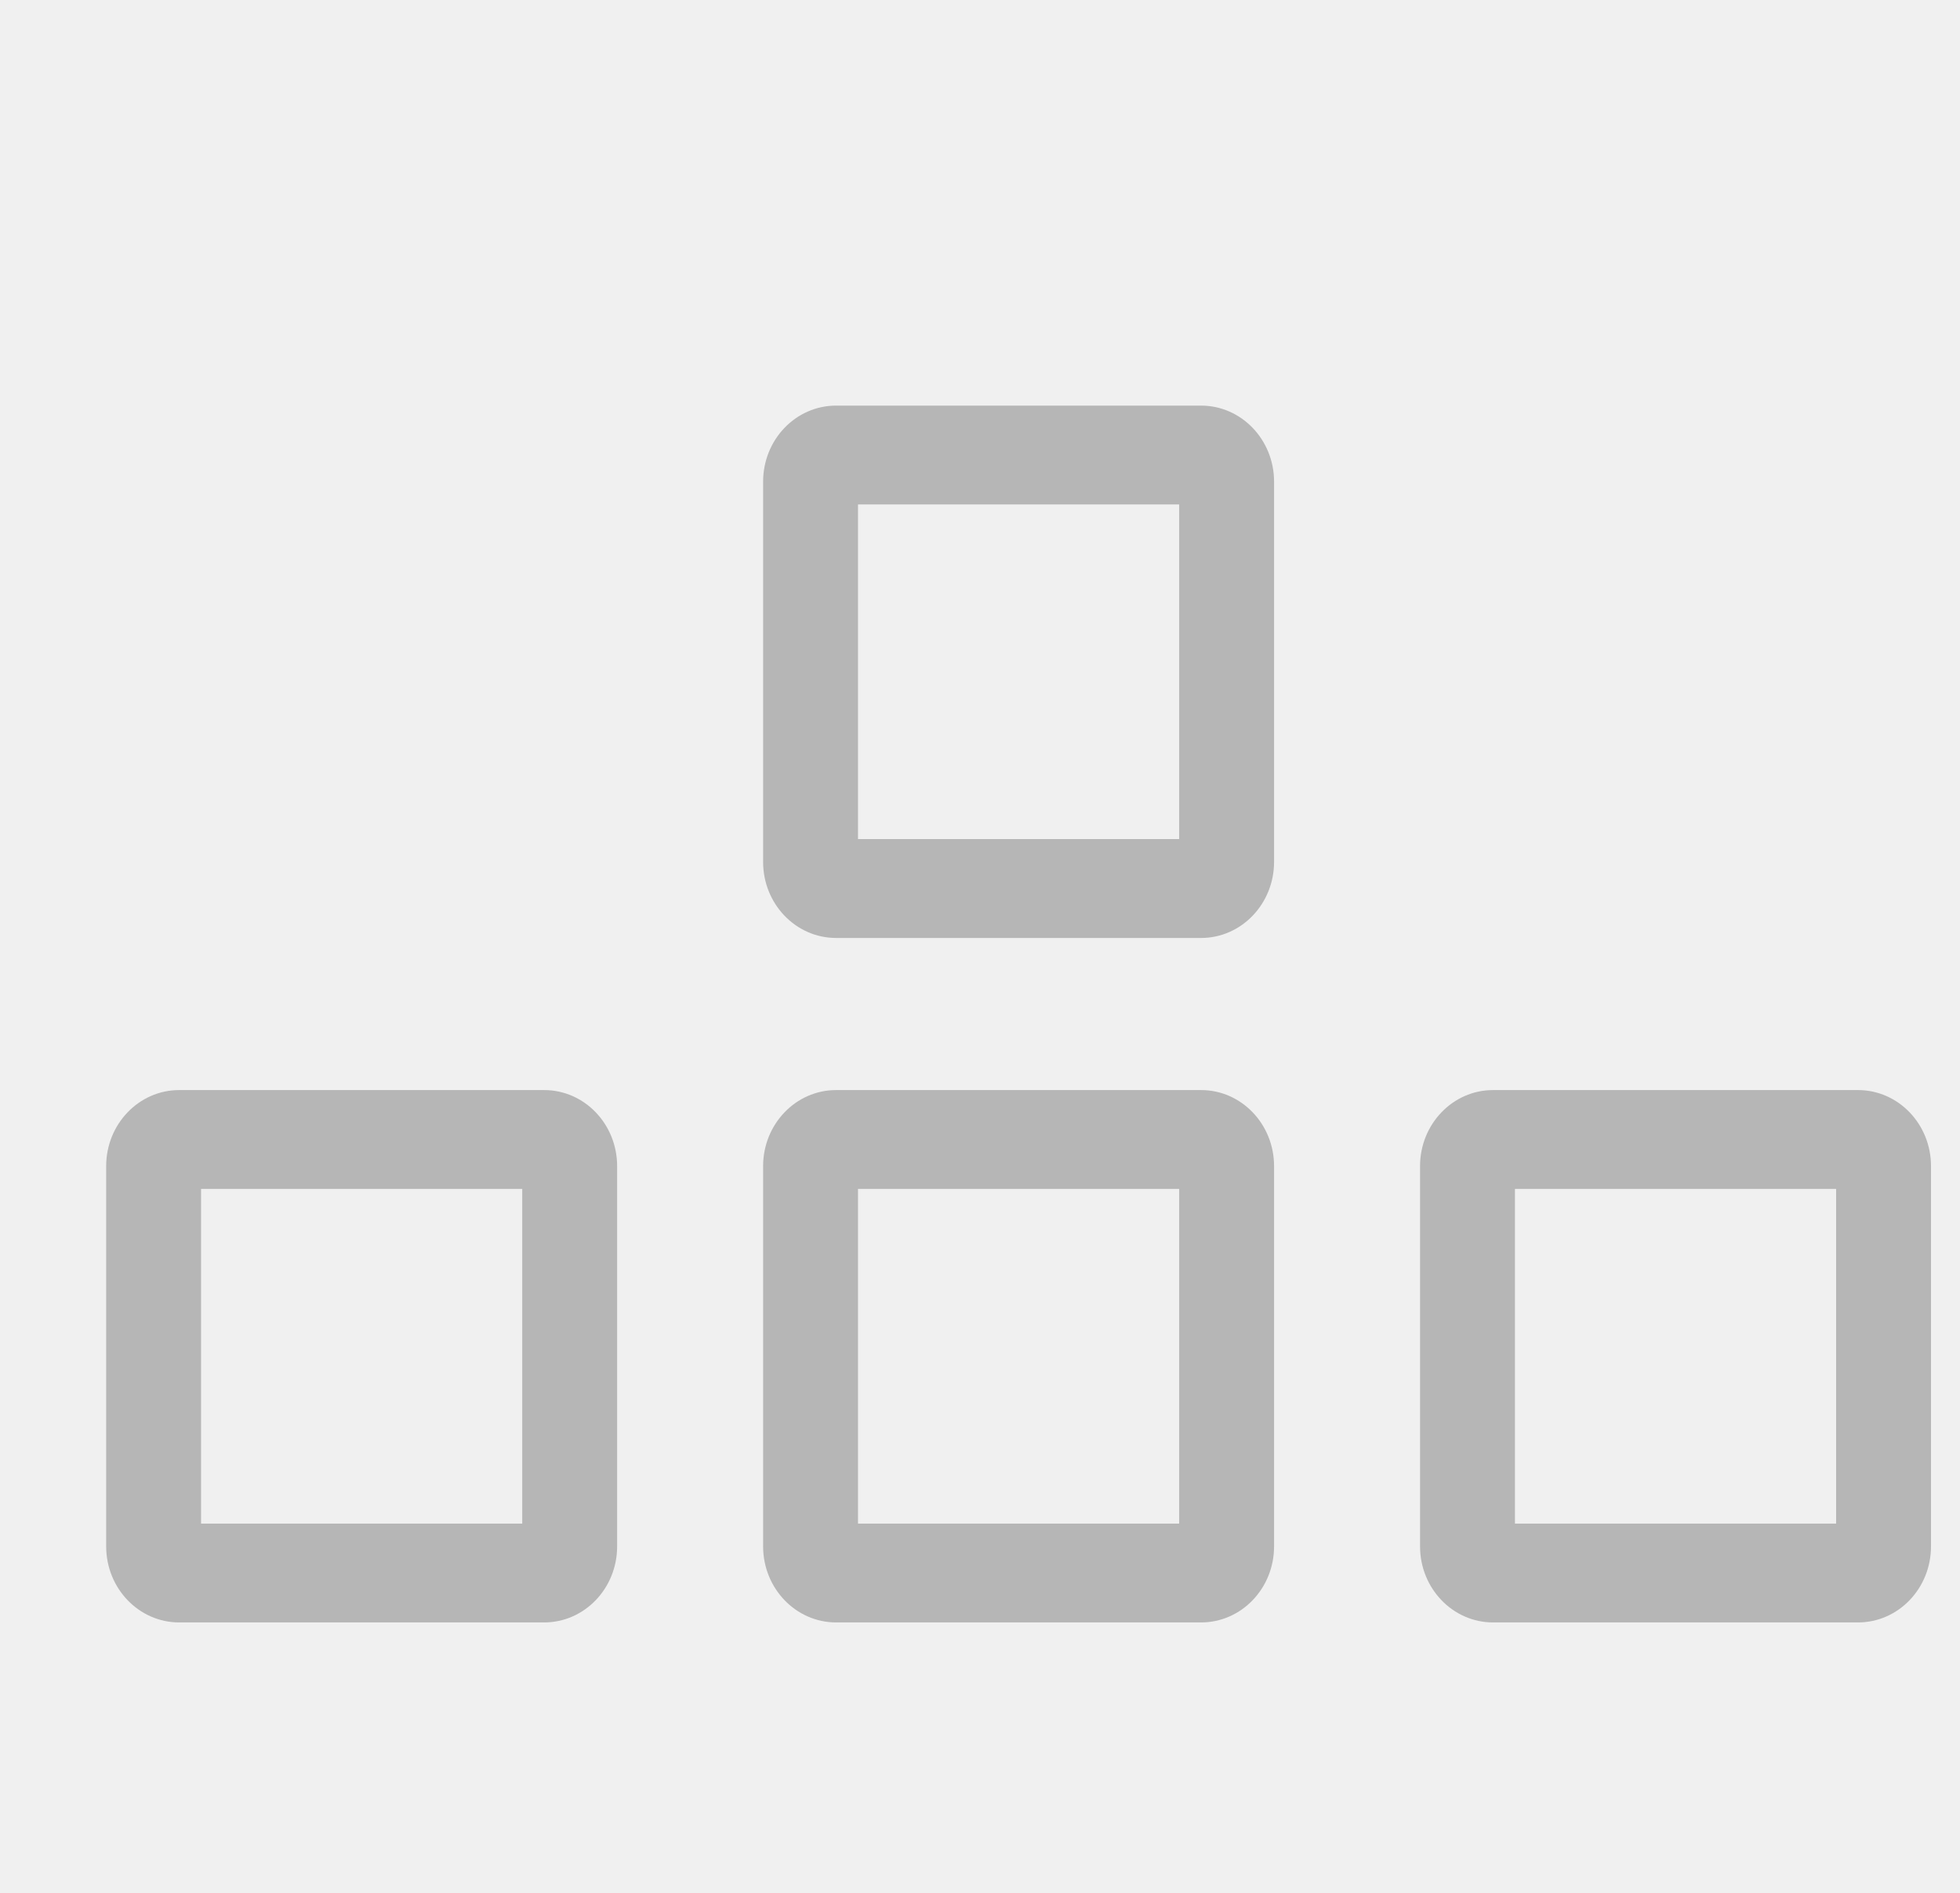
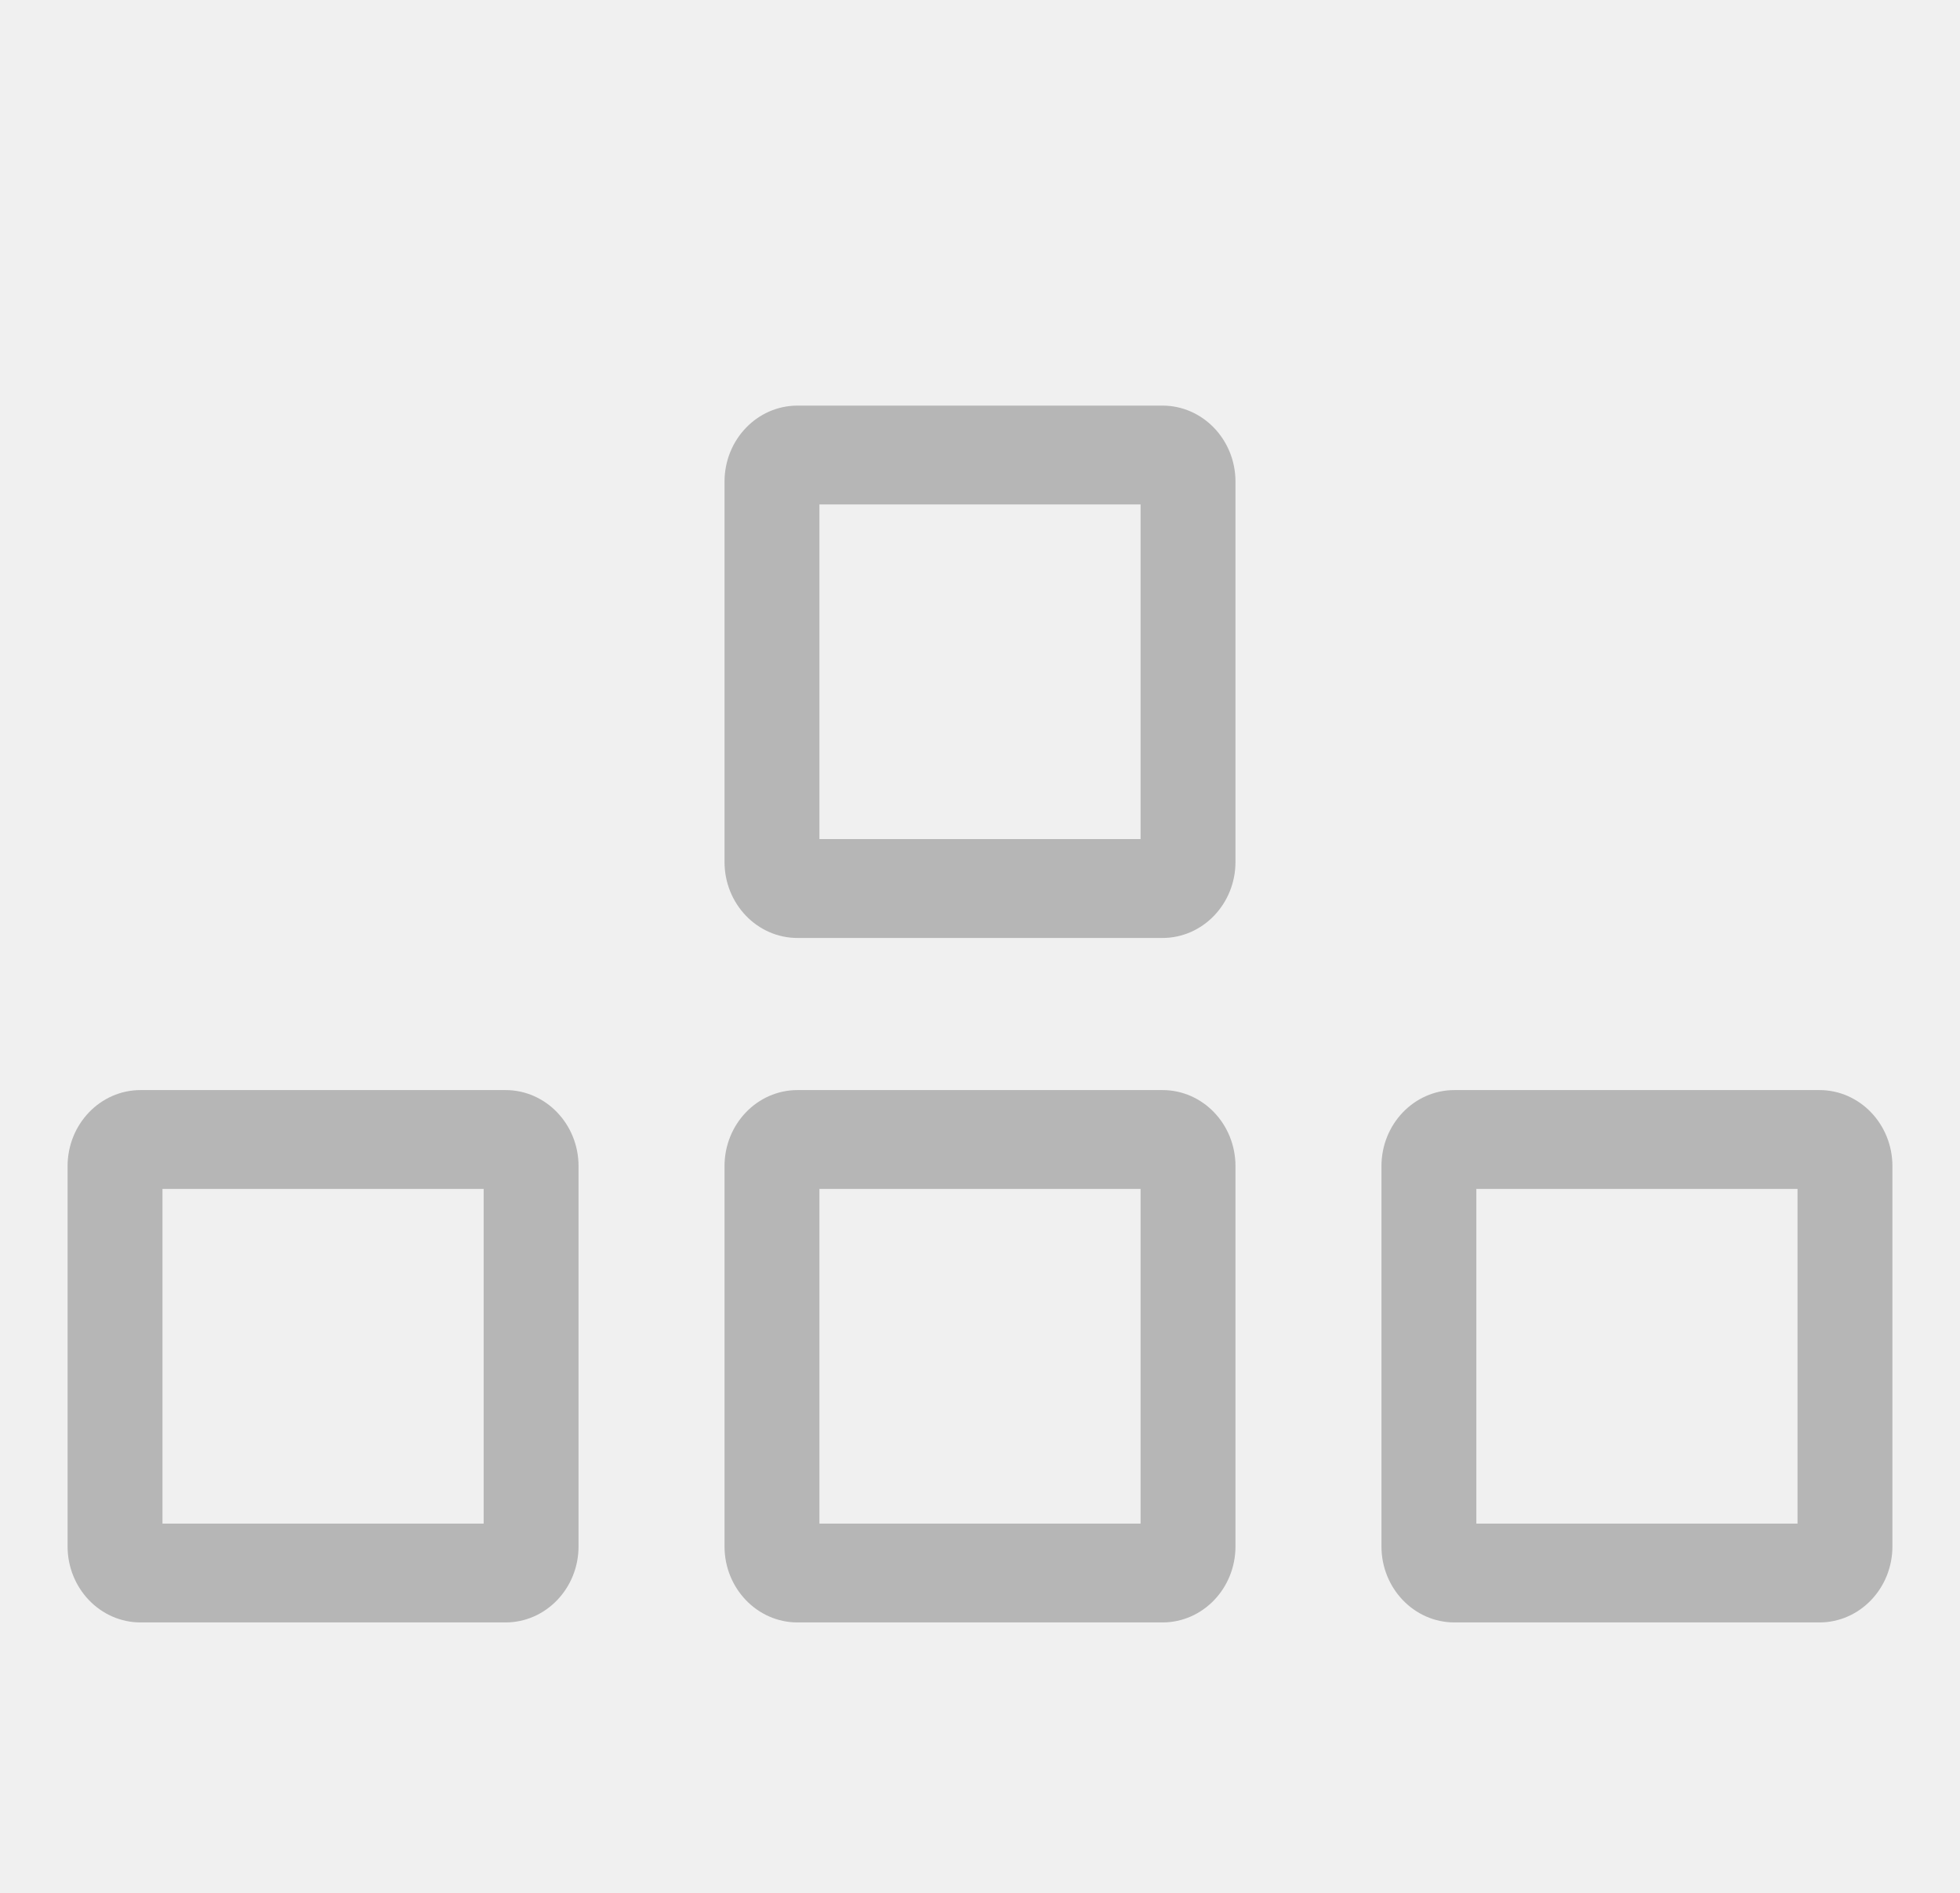
<svg xmlns="http://www.w3.org/2000/svg" width="29" height="28" viewBox="0 0 29 28" fill="none">
-   <g clip-path="url(#clip0_5387_22160)">
-     <path fill-rule="evenodd" clip-rule="evenodd" d="M12.695 17.587V22.538H17.447V17.587H12.695ZM22.415 17.587V22.538H27.167V17.587H22.415ZM2.975 17.587V22.538H7.727V17.587H2.975ZM12.371 16.125C11.775 16.125 11.291 16.629 11.291 17.25V22.875C11.291 23.496 11.775 24 12.371 24H17.771C18.368 24 18.851 23.496 18.851 22.875V17.25C18.851 16.629 18.368 16.125 17.771 16.125H12.371ZM21.011 17.25C21.011 16.629 21.495 16.125 22.091 16.125H27.491C28.088 16.125 28.571 16.629 28.571 17.25V22.875C28.571 23.496 28.088 24 27.491 24H22.091C21.495 24 21.011 23.496 21.011 22.875V17.25ZM2.651 16.125C2.055 16.125 1.571 16.629 1.571 17.25V22.875C1.571 23.496 2.055 24 2.651 24H8.051C8.648 24 9.131 23.496 9.131 22.875V17.25C9.131 16.629 8.648 16.125 8.051 16.125H2.651Z" fill="#B6B6B6" />
-     <path fill-rule="evenodd" clip-rule="evenodd" d="M11.291 7.125C11.291 6.504 11.774 6 12.371 6H17.771C18.367 6 18.851 6.504 18.851 7.125V12.75C18.851 13.371 18.367 13.875 17.771 13.875H12.371C11.774 13.875 11.291 13.371 11.291 12.75V7.125ZM12.695 12.412V7.462H17.447V12.412H12.695Z" fill="#B6B6B6" />
-   </g>
-   <defs>
-     <clipPath id="clip0_5387_22160">
-       <rect width="28" height="28" fill="white" transform="translate(0.928589)" />
-     </clipPath>
-   </defs>
+   <path fill-rule="evenodd" clip-rule="evenodd" d="M12.124 17.587V22.538H16.876V17.587H12.124ZM21.844 17.587V22.538H26.596V17.587H21.844ZM2.404 17.587V22.538H7.156V17.587H2.404ZM11.8 16.125C11.204 16.125 10.72 16.629 10.72 17.25V22.875C10.72 23.496 11.204 24 11.8 24H17.2C17.797 24 18.28 23.496 18.28 22.875V17.25C18.28 16.629 17.797 16.125 17.2 16.125H11.8ZM20.44 17.25C20.44 16.629 20.924 16.125 21.52 16.125H26.92C27.517 16.125 28 16.629 28 17.25V22.875C28 23.496 27.517 24 26.92 24H21.52C20.924 24 20.44 23.496 20.44 22.875V17.25ZM2.08 16.125C1.484 16.125 1 16.629 1 17.25V22.875C1 23.496 1.484 24 2.08 24H7.48C8.076 24 8.56 23.496 8.56 22.875V17.25C8.56 16.629 8.076 16.125 7.48 16.125H2.08Z" fill="#B6B6B6" />
+   <path fill-rule="evenodd" clip-rule="evenodd" d="M10.72 7.125C10.72 6.504 11.203 6 11.8 6H17.2C17.796 6 18.28 6.504 18.28 7.125V12.75C18.28 13.371 17.796 13.875 17.2 13.875H11.8C11.203 13.875 10.72 13.371 10.72 12.75V7.125ZM12.124 12.412V7.462H16.876V12.412H12.124Z" fill="#B6B6B6" />
</svg>
